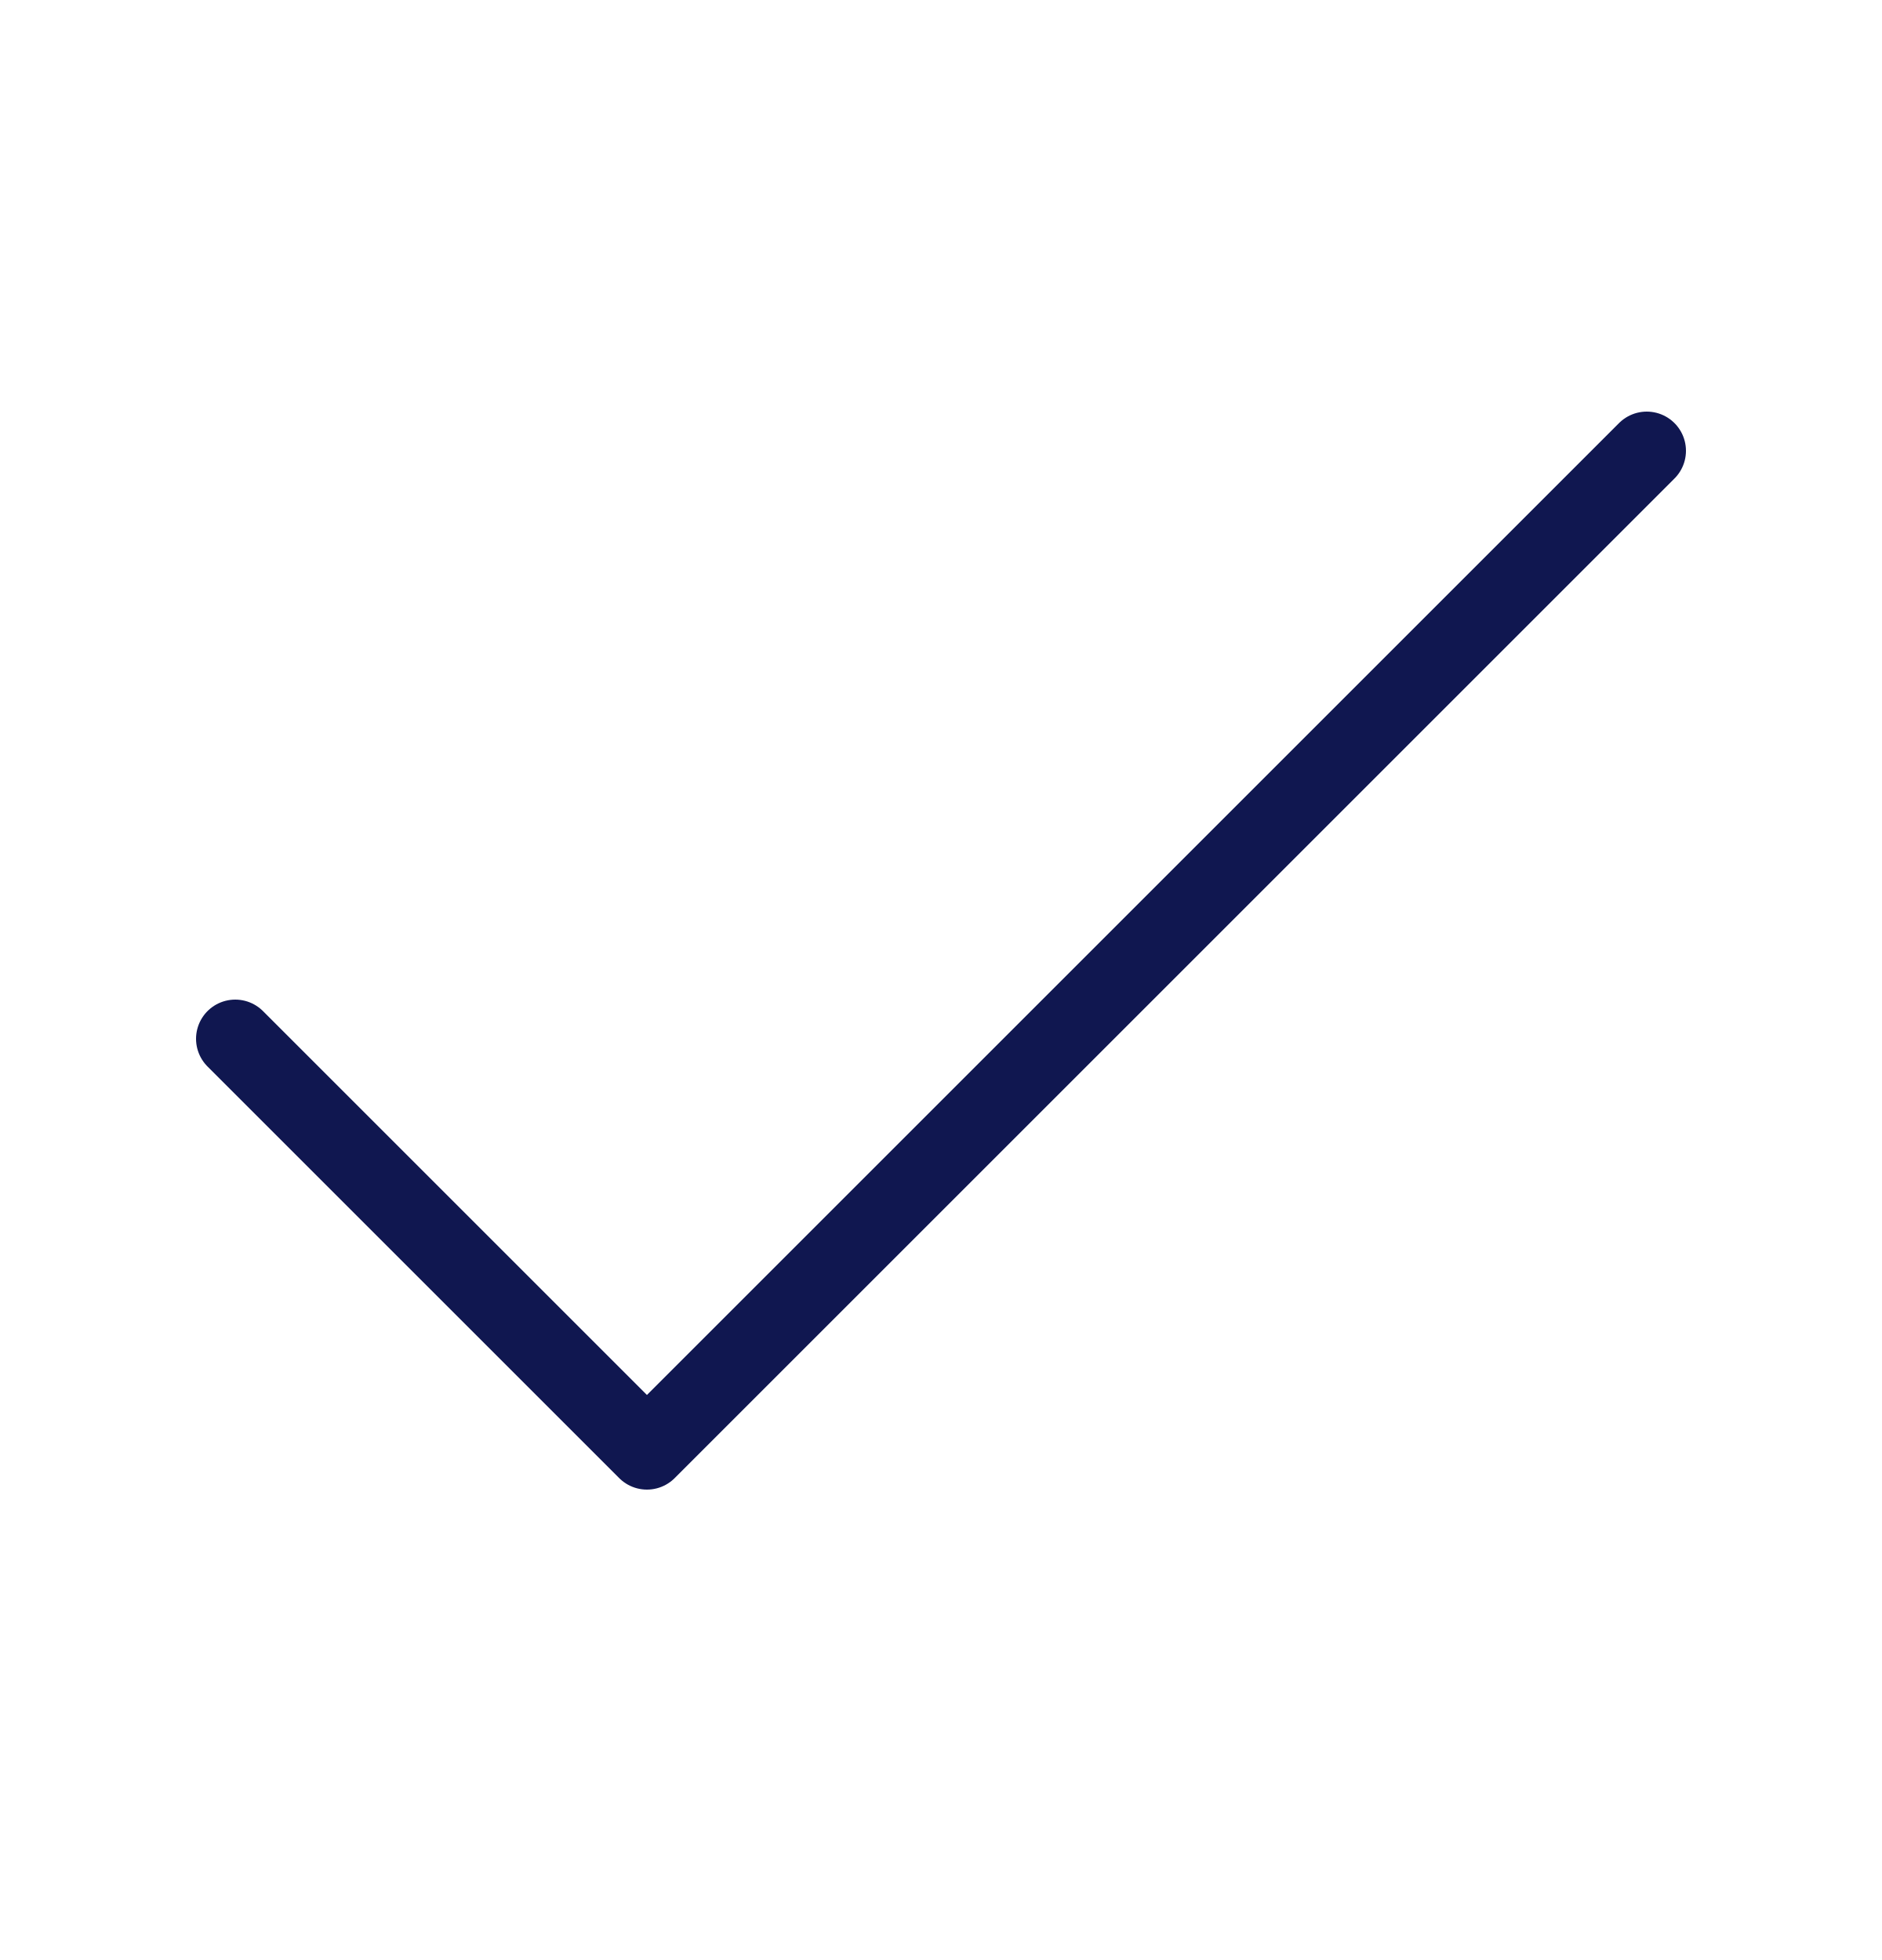
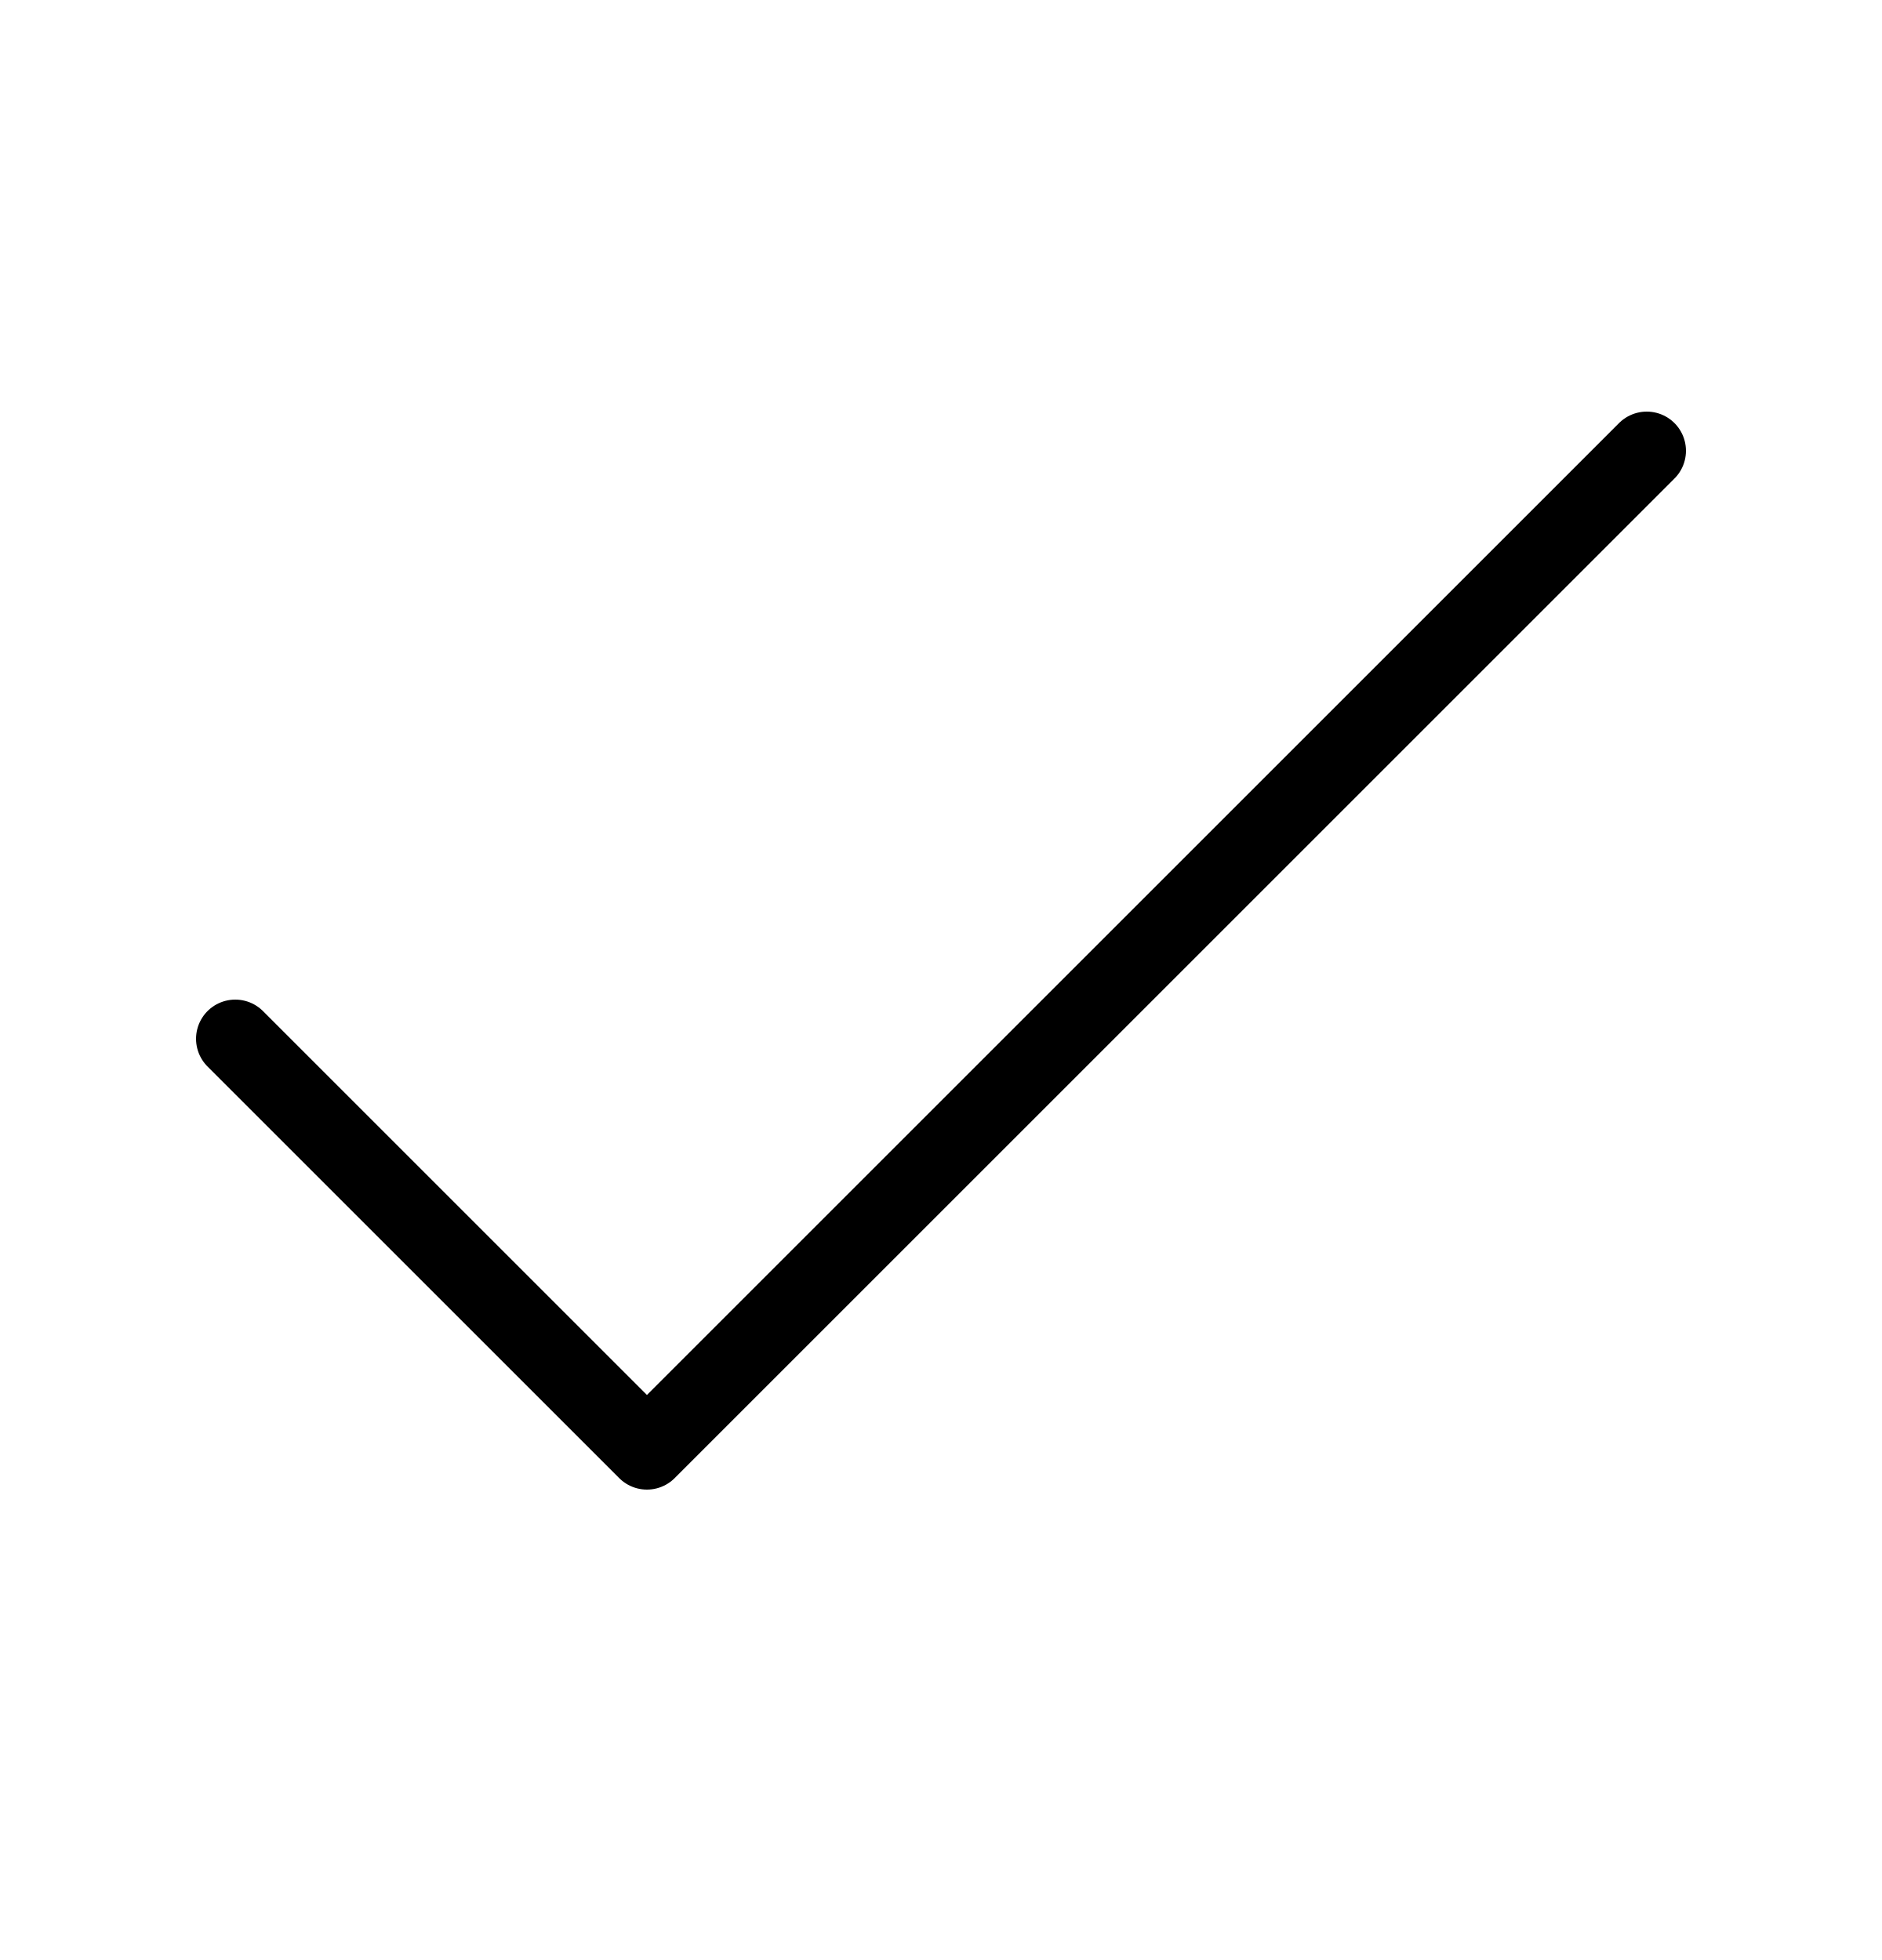
<svg xmlns="http://www.w3.org/2000/svg" width="24" height="25" viewBox="0 0 24 25" fill="none">
-   <path d="M3 13.25L8.25 18.5L21 5.75" stroke="#101750" stroke-linecap="round" stroke-linejoin="round" />
+   <path d="M3 13.25L8.25 18.5L21 5.75" stroke="currentColor" stroke-linecap="round" stroke-linejoin="round" />
</svg>
